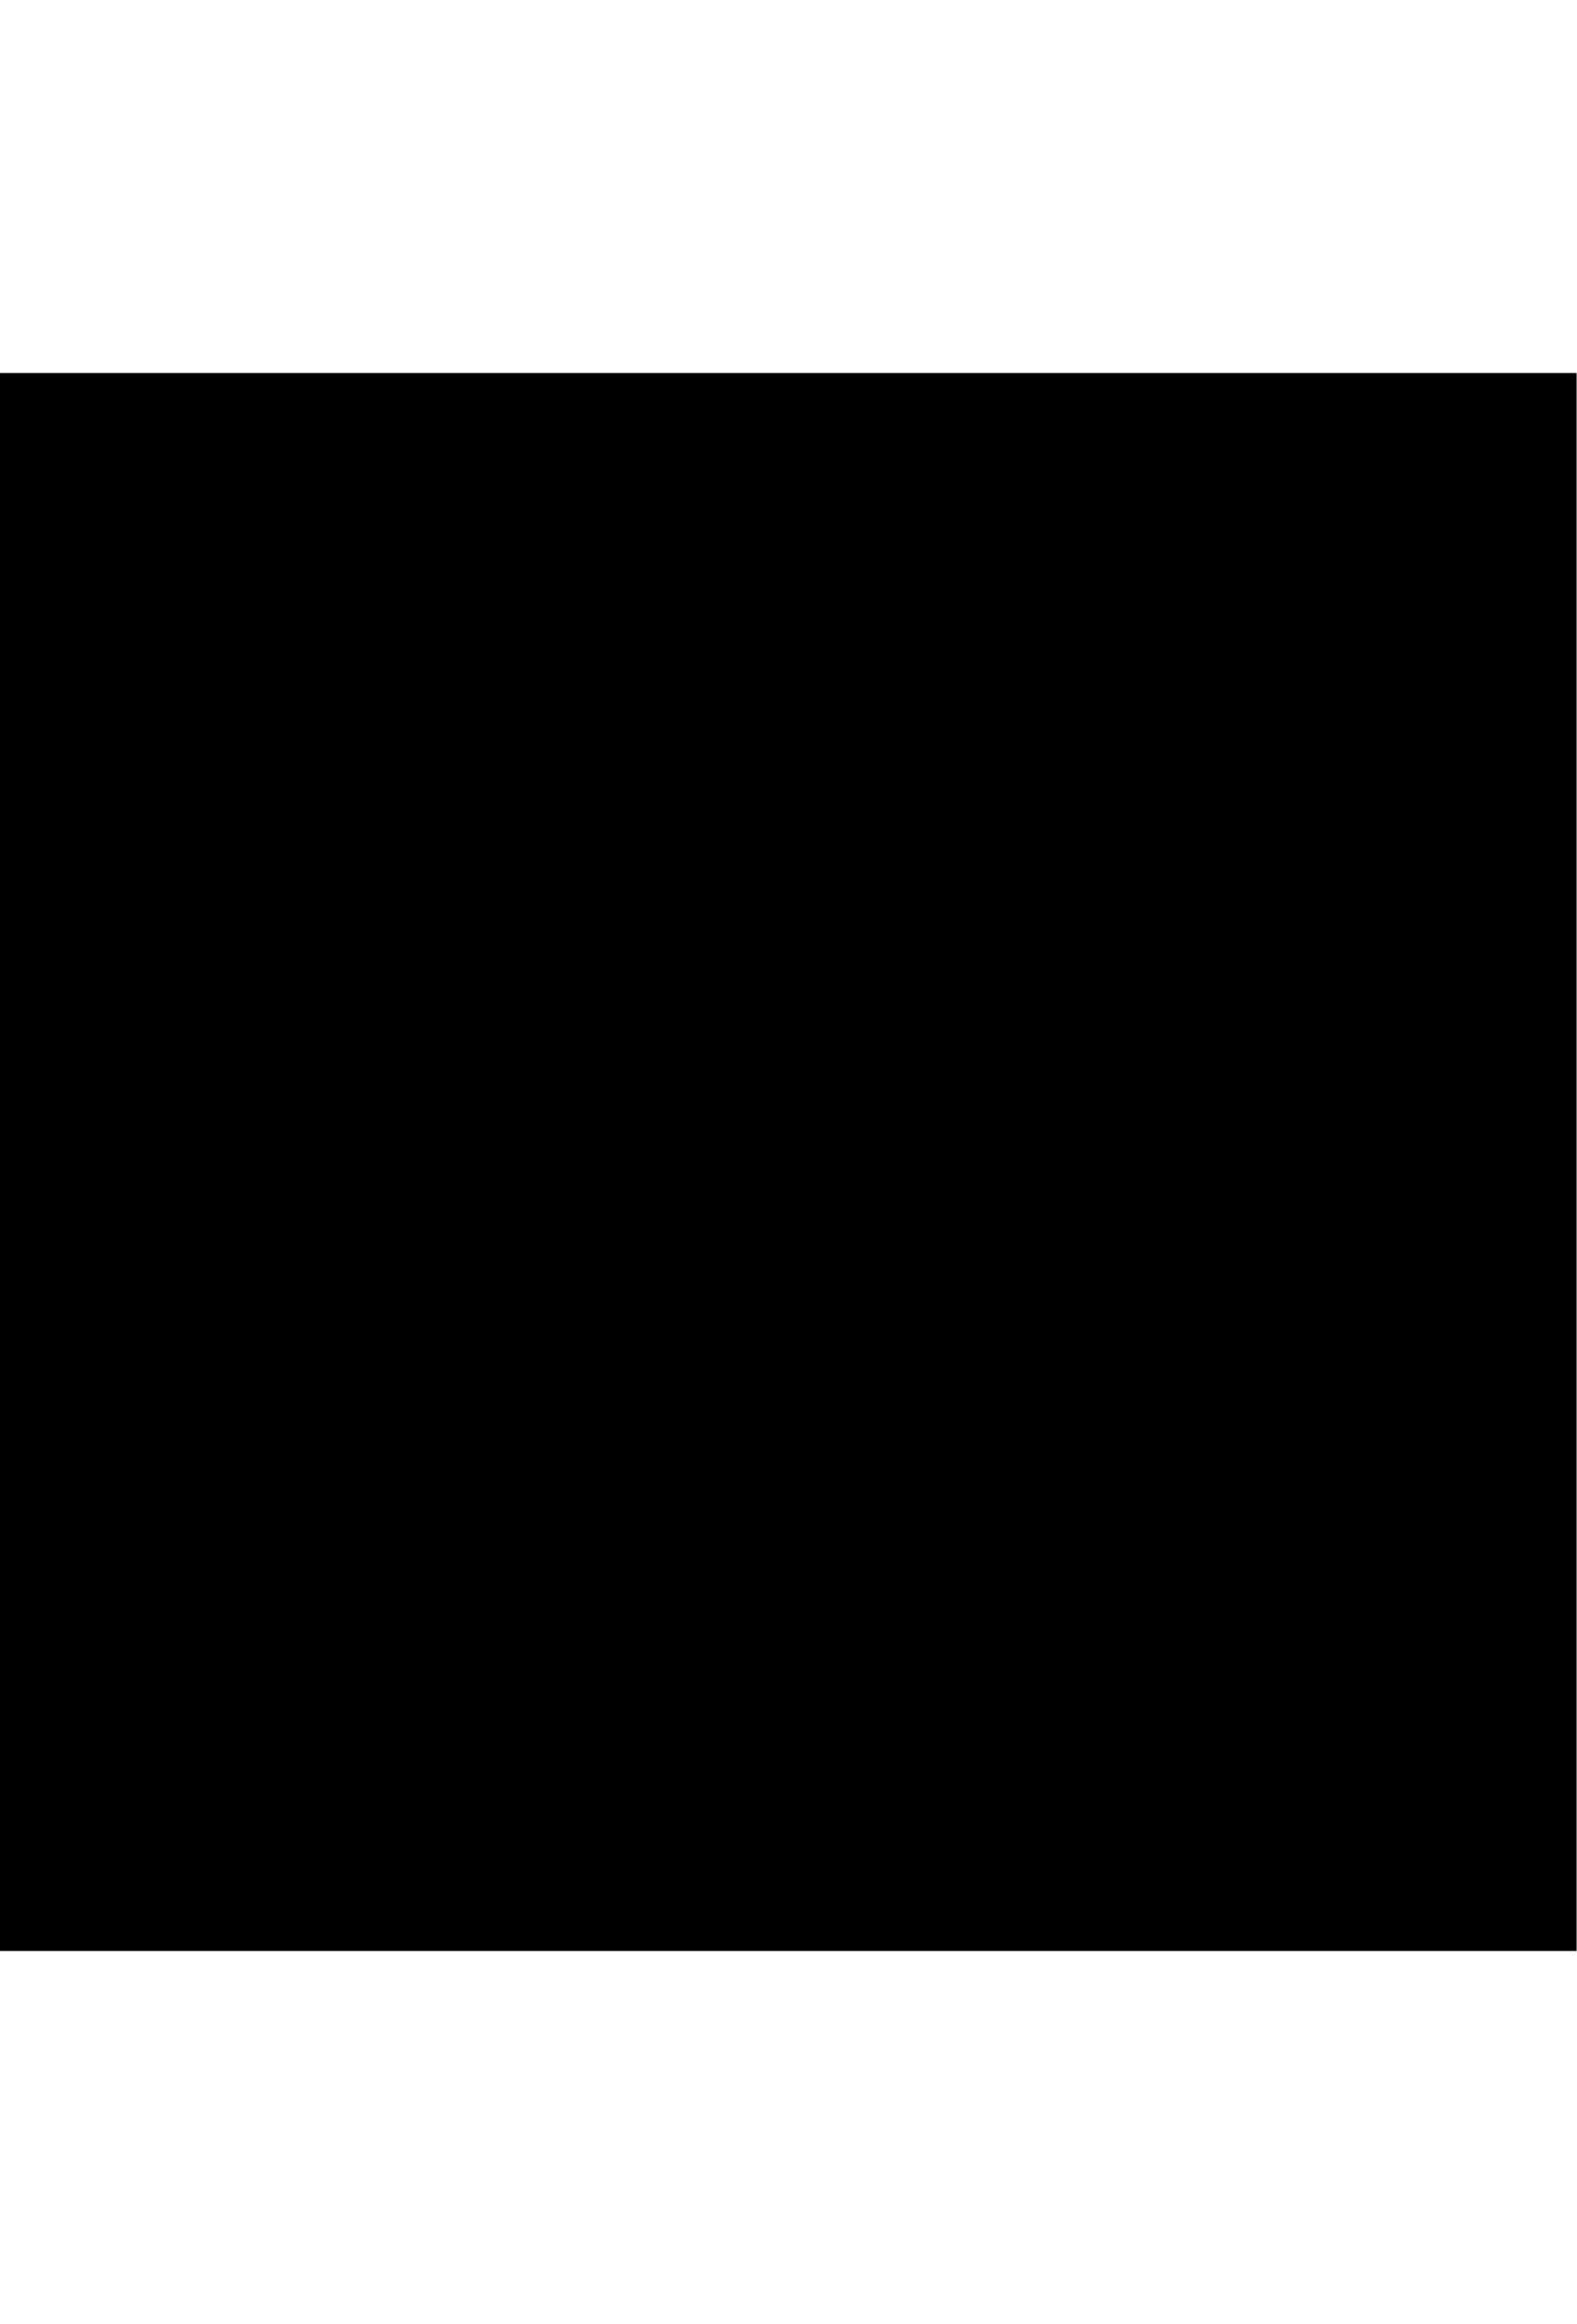
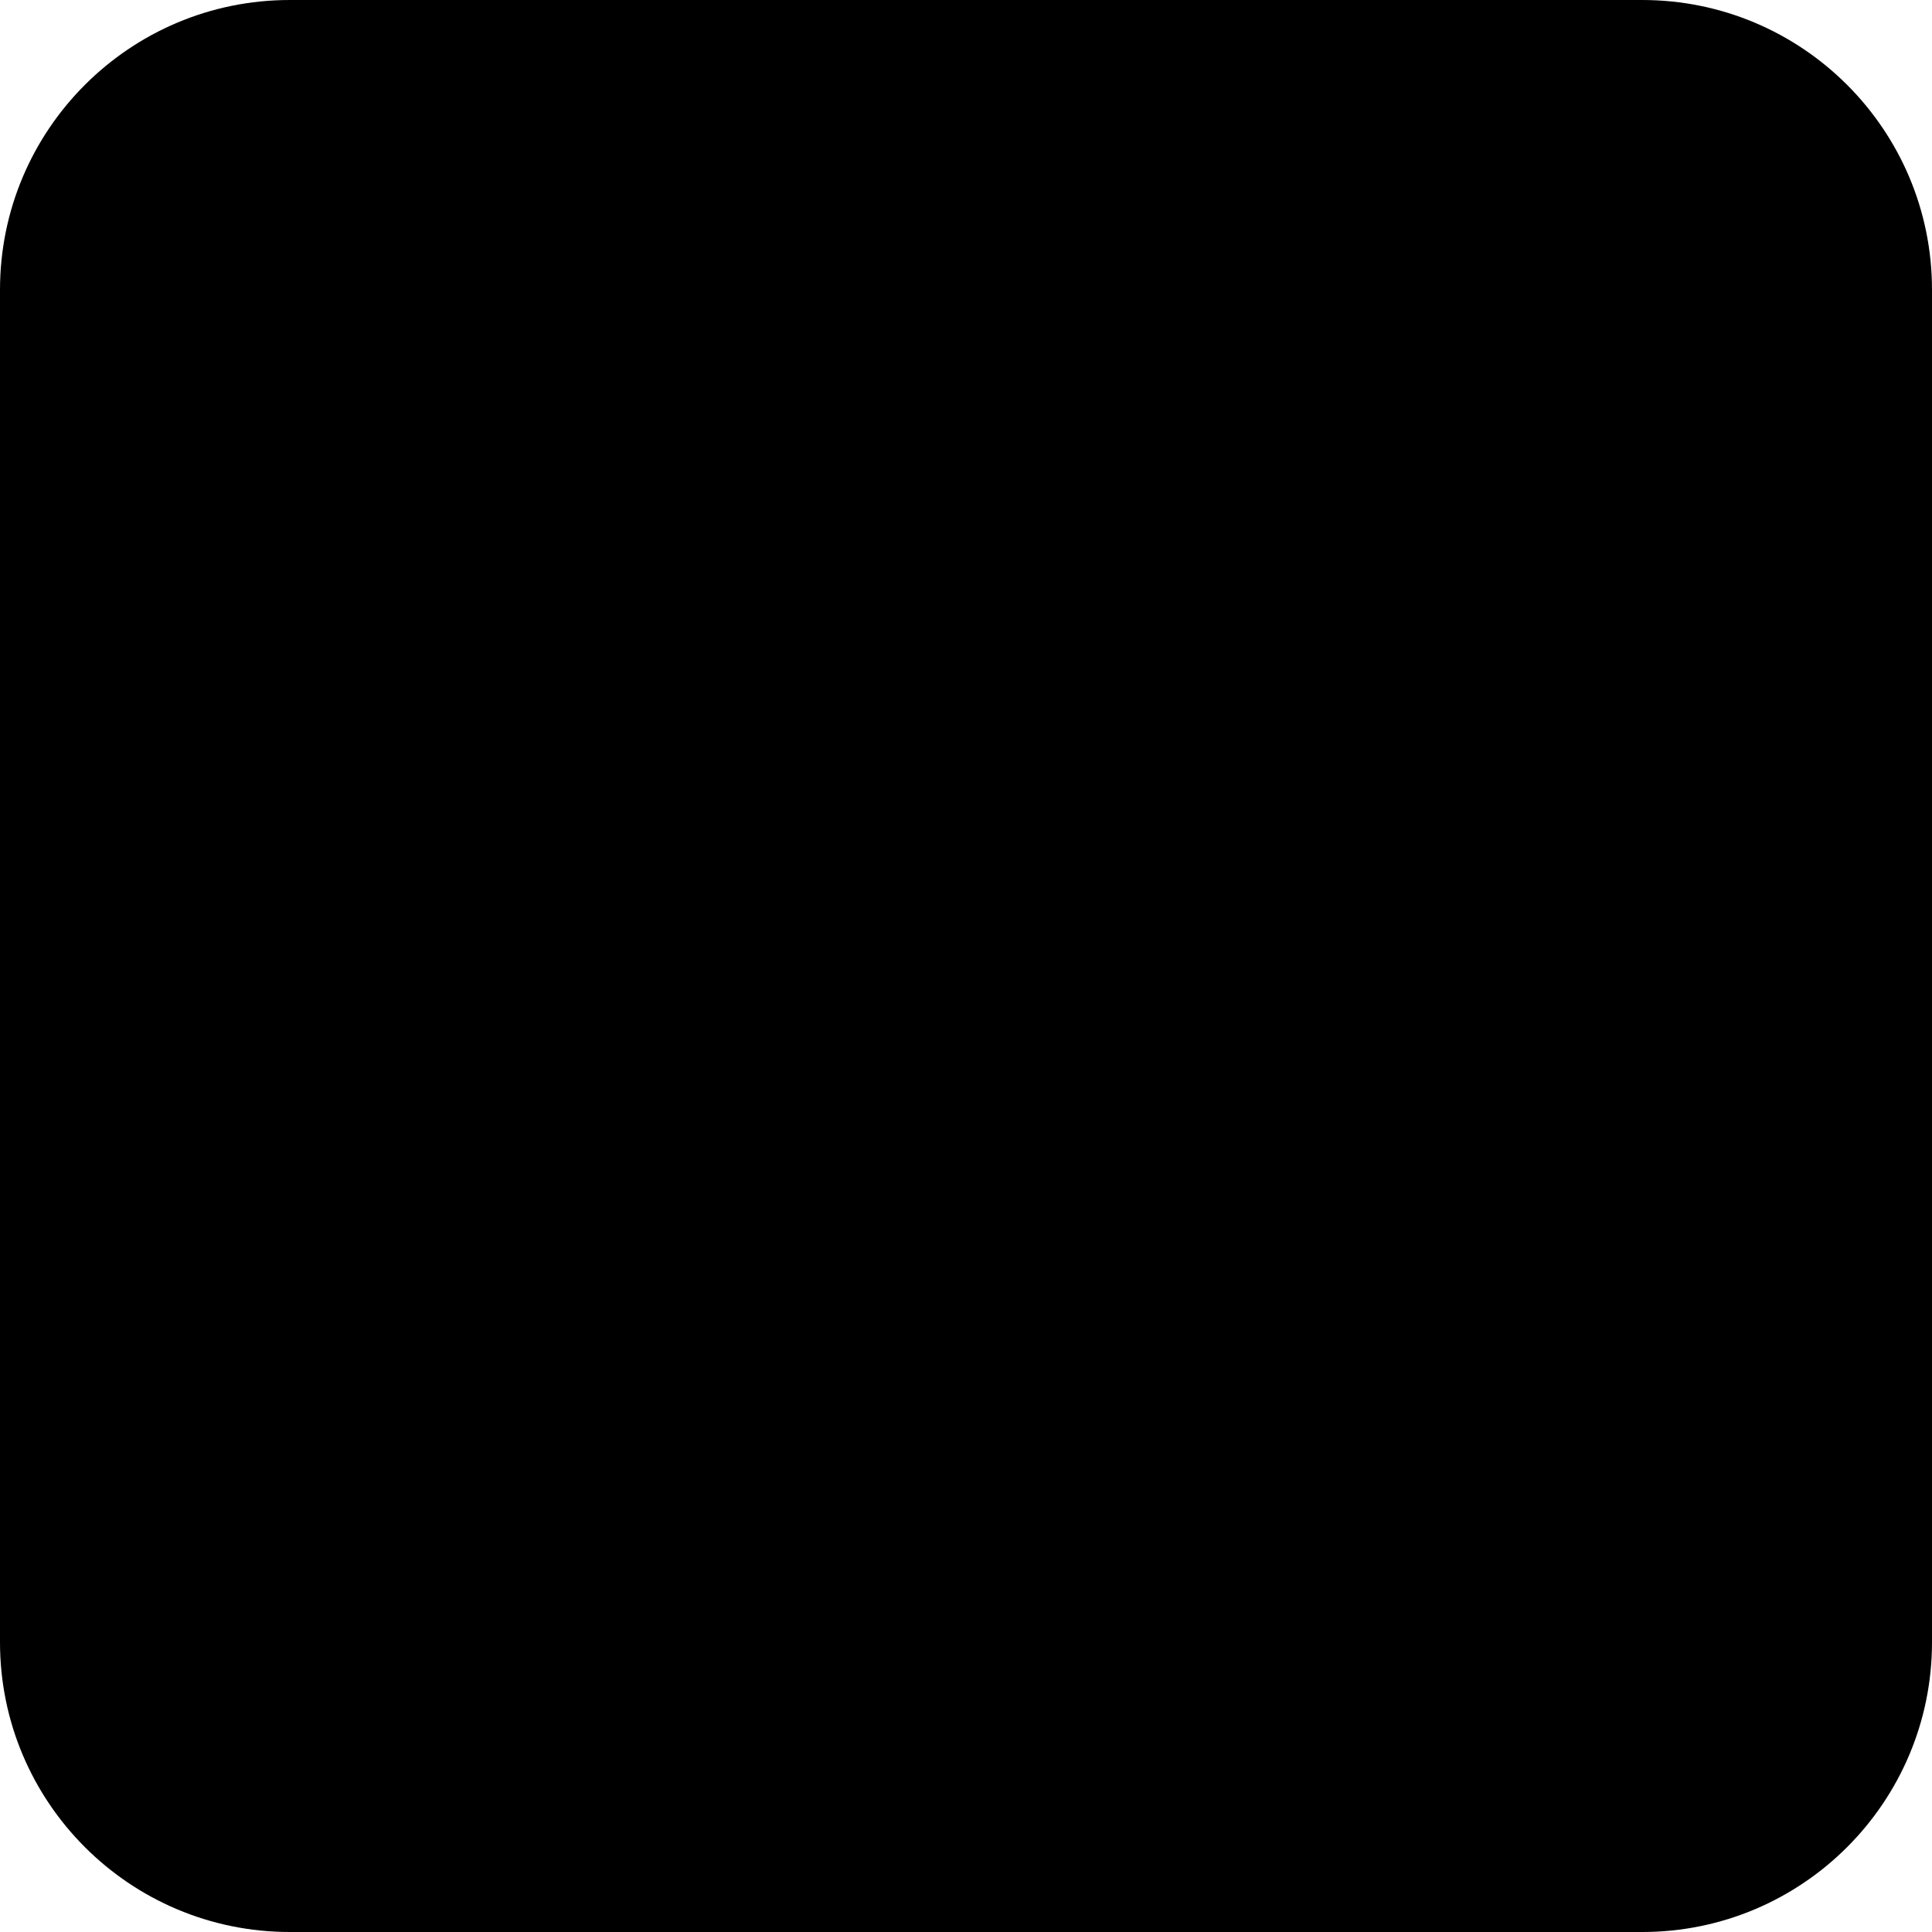
- <svg xmlns="http://www.w3.org/2000/svg" width="680" height="1002.626" viewBox="0 0 179.917 265.278" version="1.1" id="svg1">
+ <svg xmlns="http://www.w3.org/2000/svg" width="1000" height="1000" viewBox="0 0 264.583 264.583" version="1.1" id="svg1">
  <defs id="defs1" />
  <g id="layer1" transform="translate(-124.6188,-95.51458)">
-     <path d="M 124.619,318.213 V 138.095 h 179.917 v 180.118 z" id="path46" style="stroke-width:0.201" />
+     <rect style="fill-opacity:1;stroke:none;stroke-width:0;stroke-linecap:round;stroke-linejoin:round;stroke-dasharray:none" id="rect449" width="264.583" height="264.583" x="124.619" y="95.515" ry="39.687" />
  </g>
</svg>
